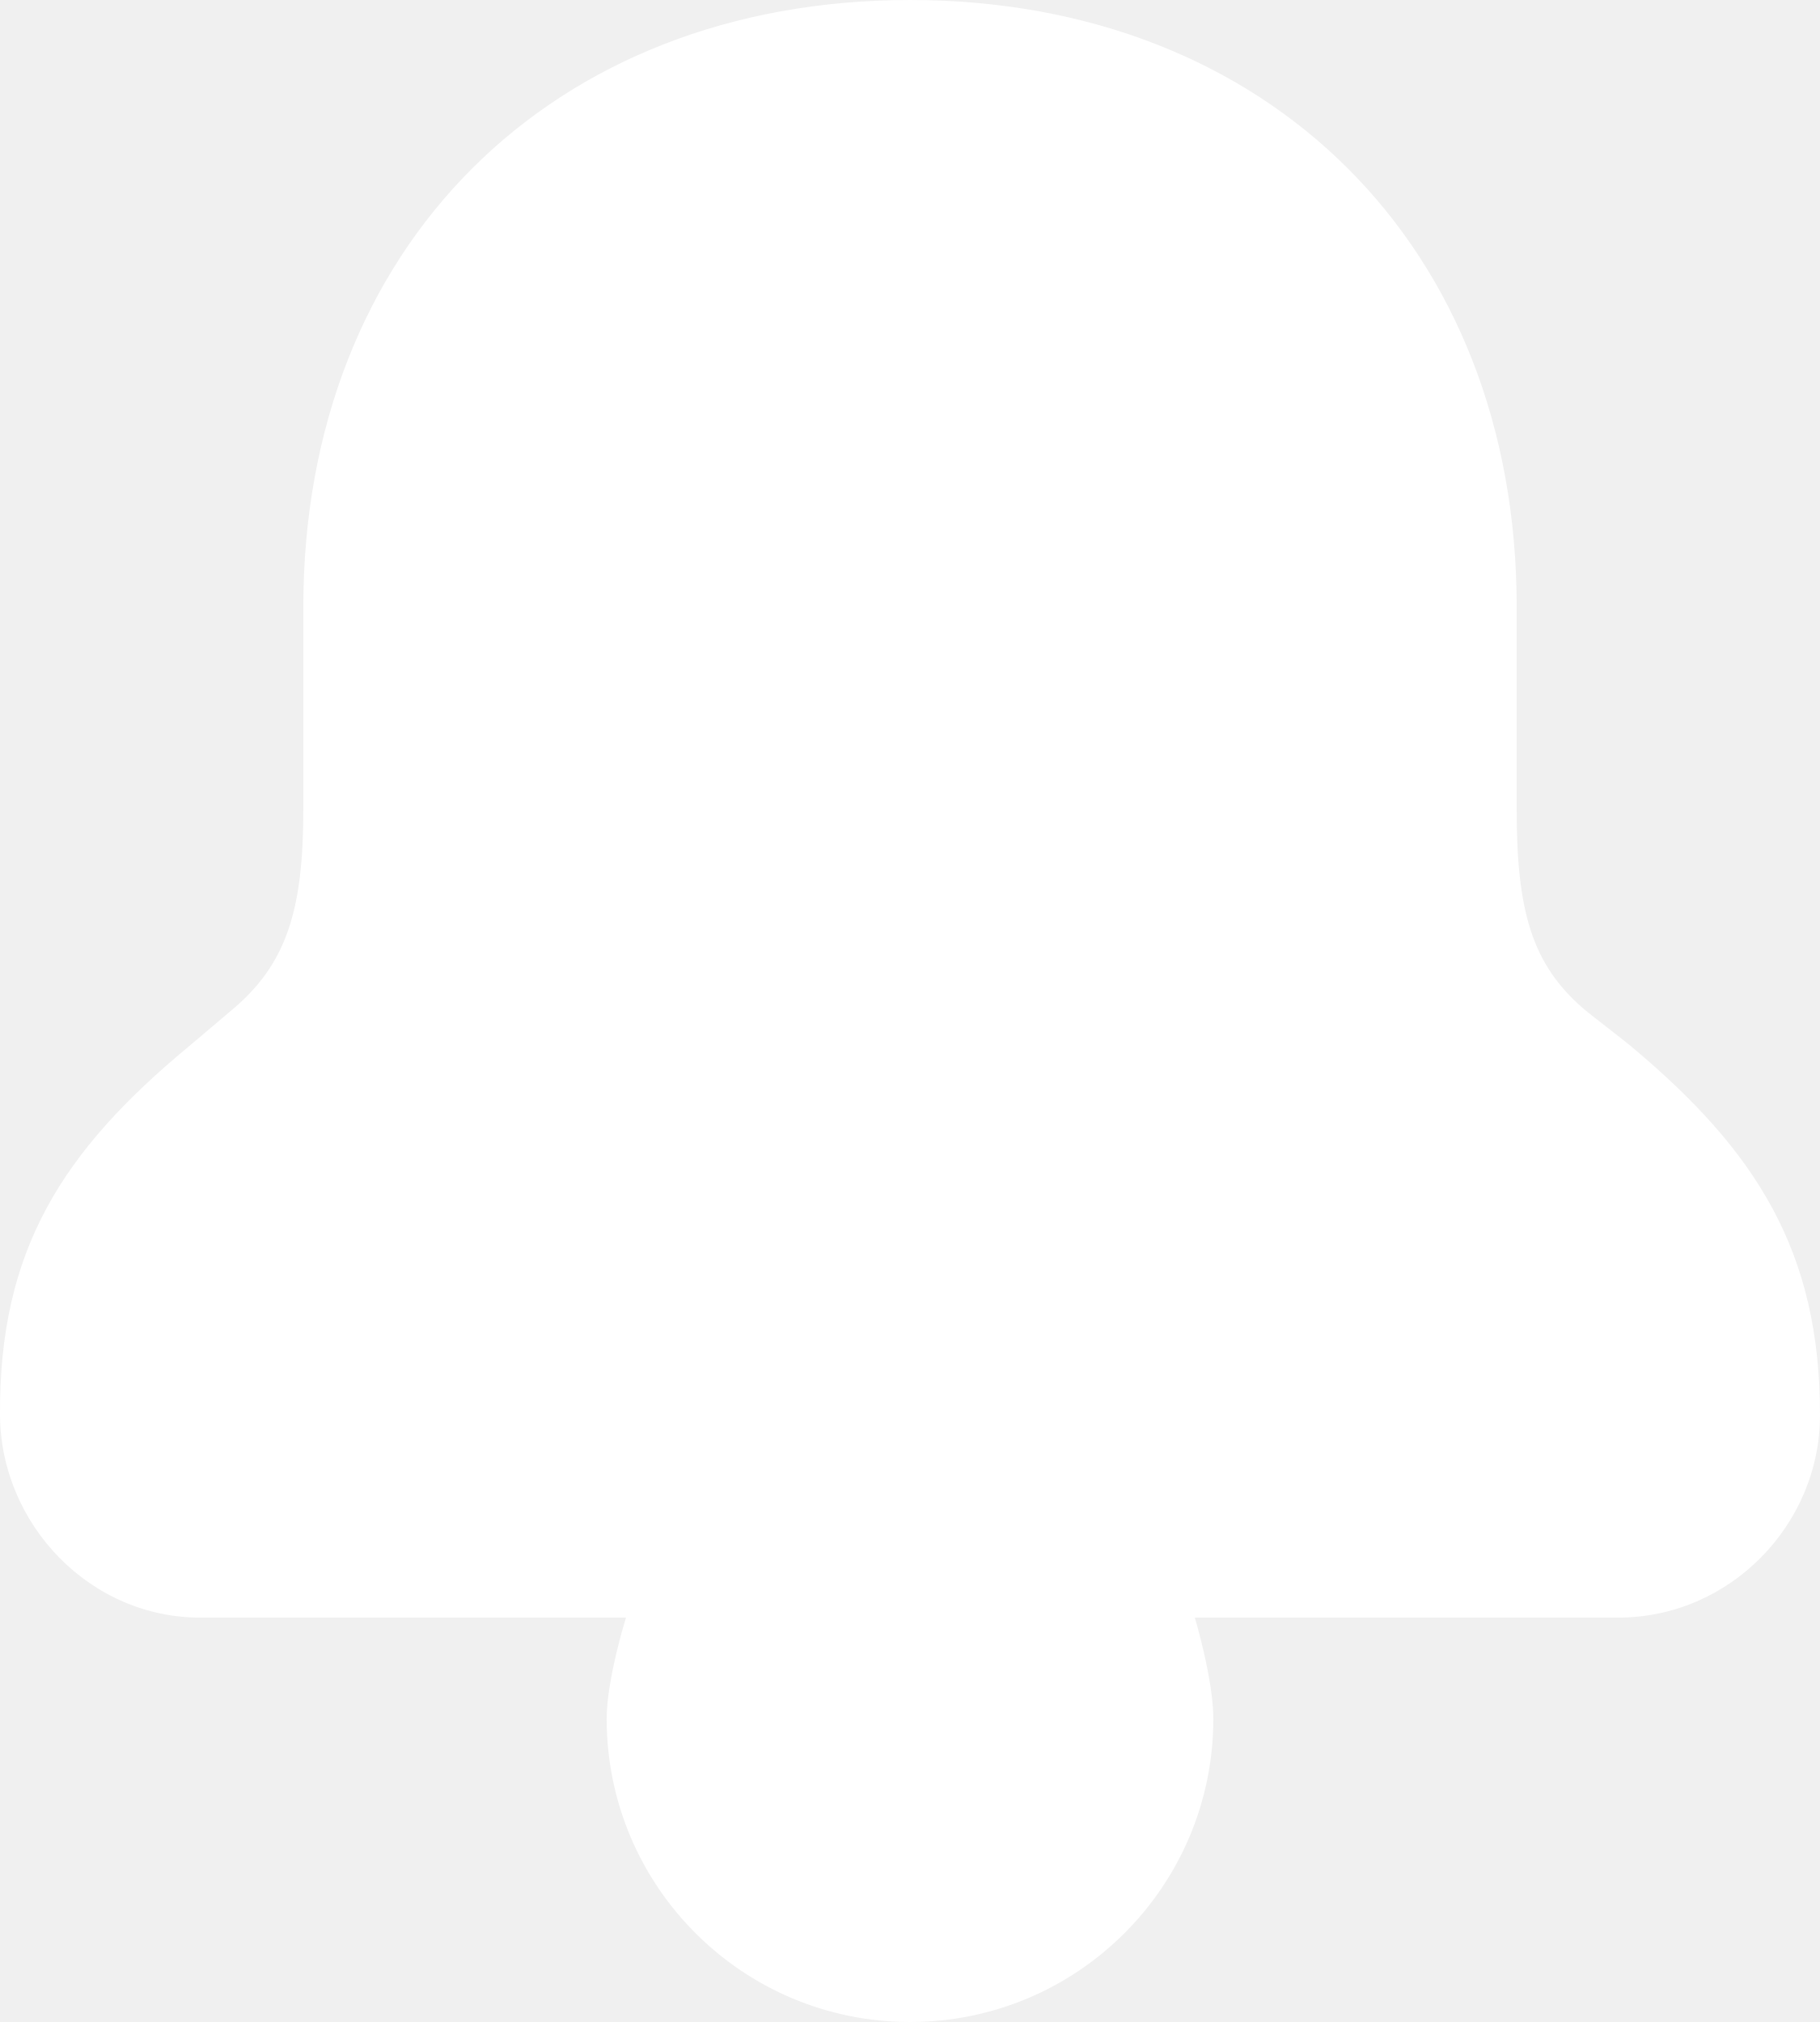
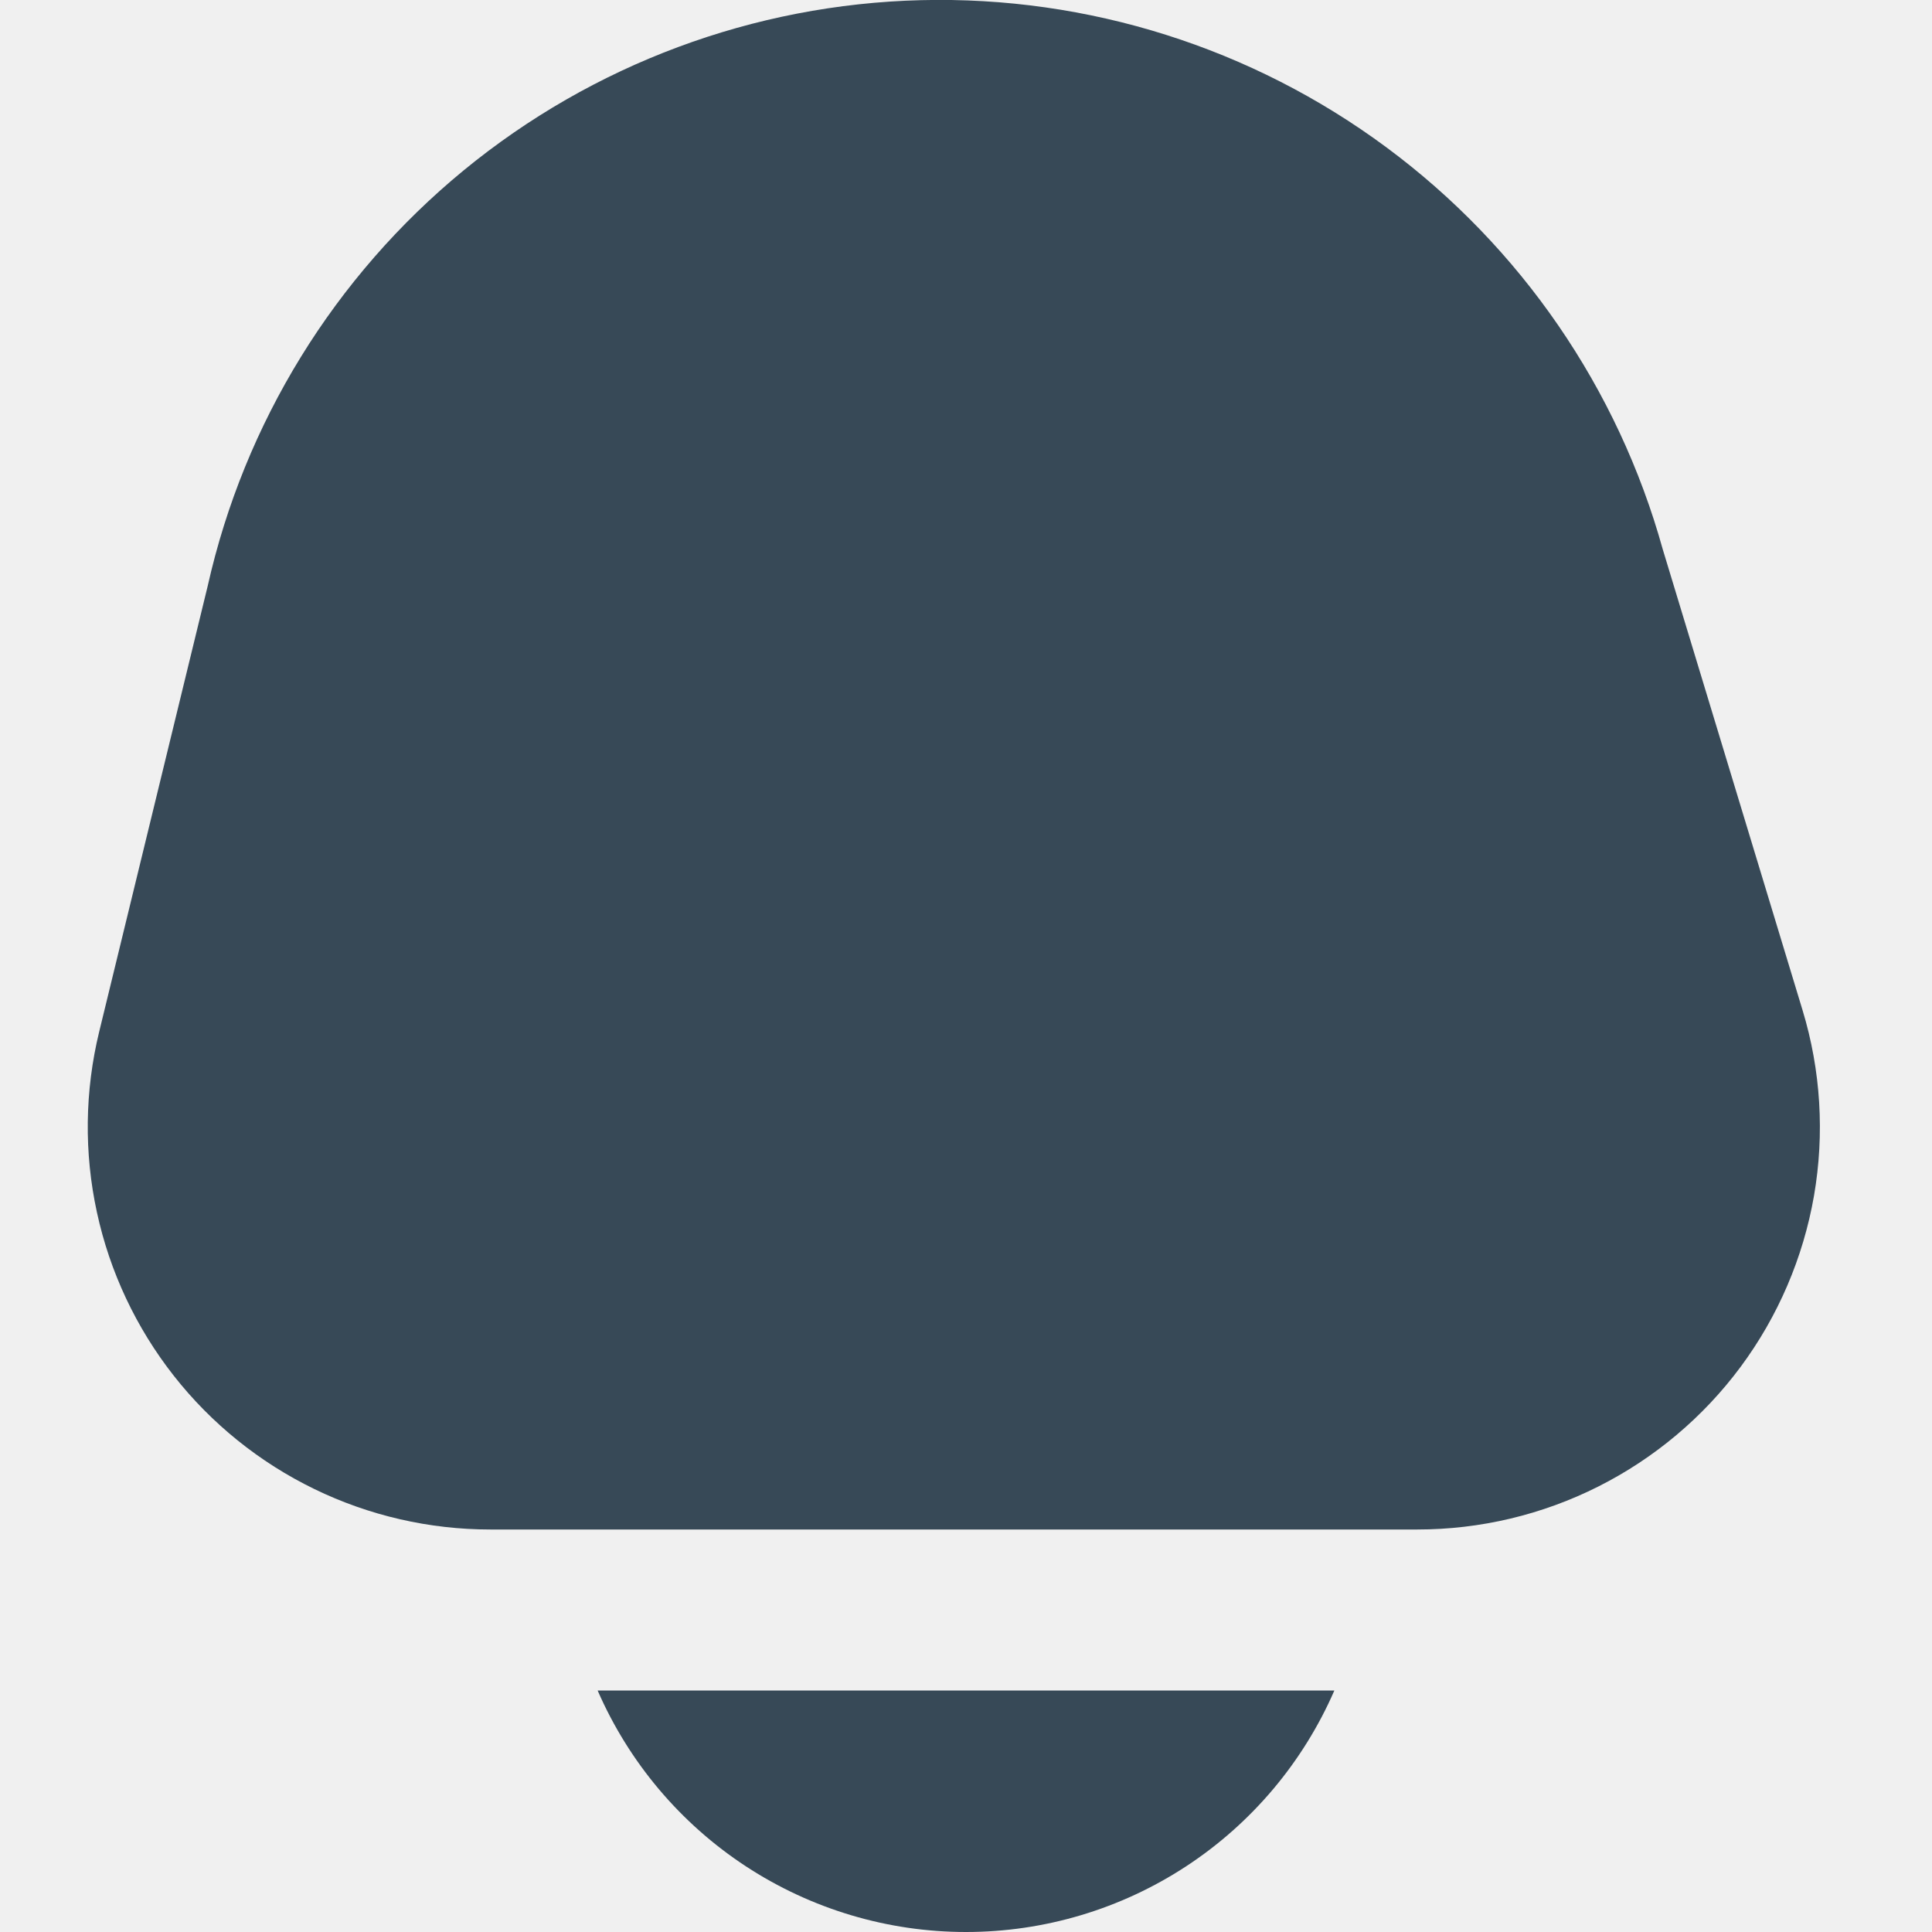
- <svg xmlns="http://www.w3.org/2000/svg" width="18" height="20" viewBox="0 0 18 20" fill="none">
-   <path d="M9 0C5.448 0 3 2.448 3 6C3 6.485 3 7 3 8C3 9 2.838 9.54 2.281 10C2.218 10.052 1.954 10.279 1.875 10.344C0.61 11.39 -0.011 12.37 0 14C0.008 15.078 0.893 16.011 2 16H6.191C6.191 16 6 16.611 6 17C6 18.657 7.343 20 9 20C10.657 20 12 18.657 12 17C12 16.611 11.817 16 11.817 16H16C17.104 16.003 17.999 15.084 18 14C18.002 12.382 17.374 11.385 16.125 10.344C16.043 10.275 15.753 10.054 15.688 10C15.143 9.546 15 9 15 8C15 6.75 15 6 15 6C15 2.448 12.552 0 9 0Z" fill="white" />
+ <svg xmlns="http://www.w3.org/2000/svg" width="24" height="24" viewBox="0 0 24 24" fill="none">
+   <g clip-path="url(#clip0_406_2218)">
+     <path d="M7.424 21C7.812 21.891 8.451 22.65 9.264 23.183C10.077 23.716 11.028 24 12 24C12.972 24 13.923 23.716 14.736 23.183C15.549 22.65 16.188 21.891 16.576 21H7.424Z" fill="#374957" />
+     <path d="M22.392 12.549L20.656 6.826C20.1 4.824 18.891 3.066 17.222 1.83C15.552 0.593 13.518 -0.05 11.441 0.002C9.364 0.054 7.364 0.799 5.759 2.117C4.154 3.436 3.035 5.253 2.58 7.28L1.232 12.817C1.053 13.553 1.043 14.32 1.204 15.06C1.364 15.8 1.691 16.494 2.158 17.089C2.626 17.685 3.223 18.166 3.904 18.497C4.585 18.828 5.333 19 6.09 19H17.607C18.388 19 19.158 18.817 19.855 18.466C20.552 18.115 21.158 17.606 21.623 16.979C22.088 16.352 22.4 15.624 22.534 14.855C22.667 14.086 22.619 13.296 22.392 12.549Z" fill="#374957" />
+   </g>
+   <defs>
+     <clipPath id="clip0_406_2218">
+       <rect width="24" height="24" fill="white" />
+     </clipPath>
+   </defs>
</svg>
